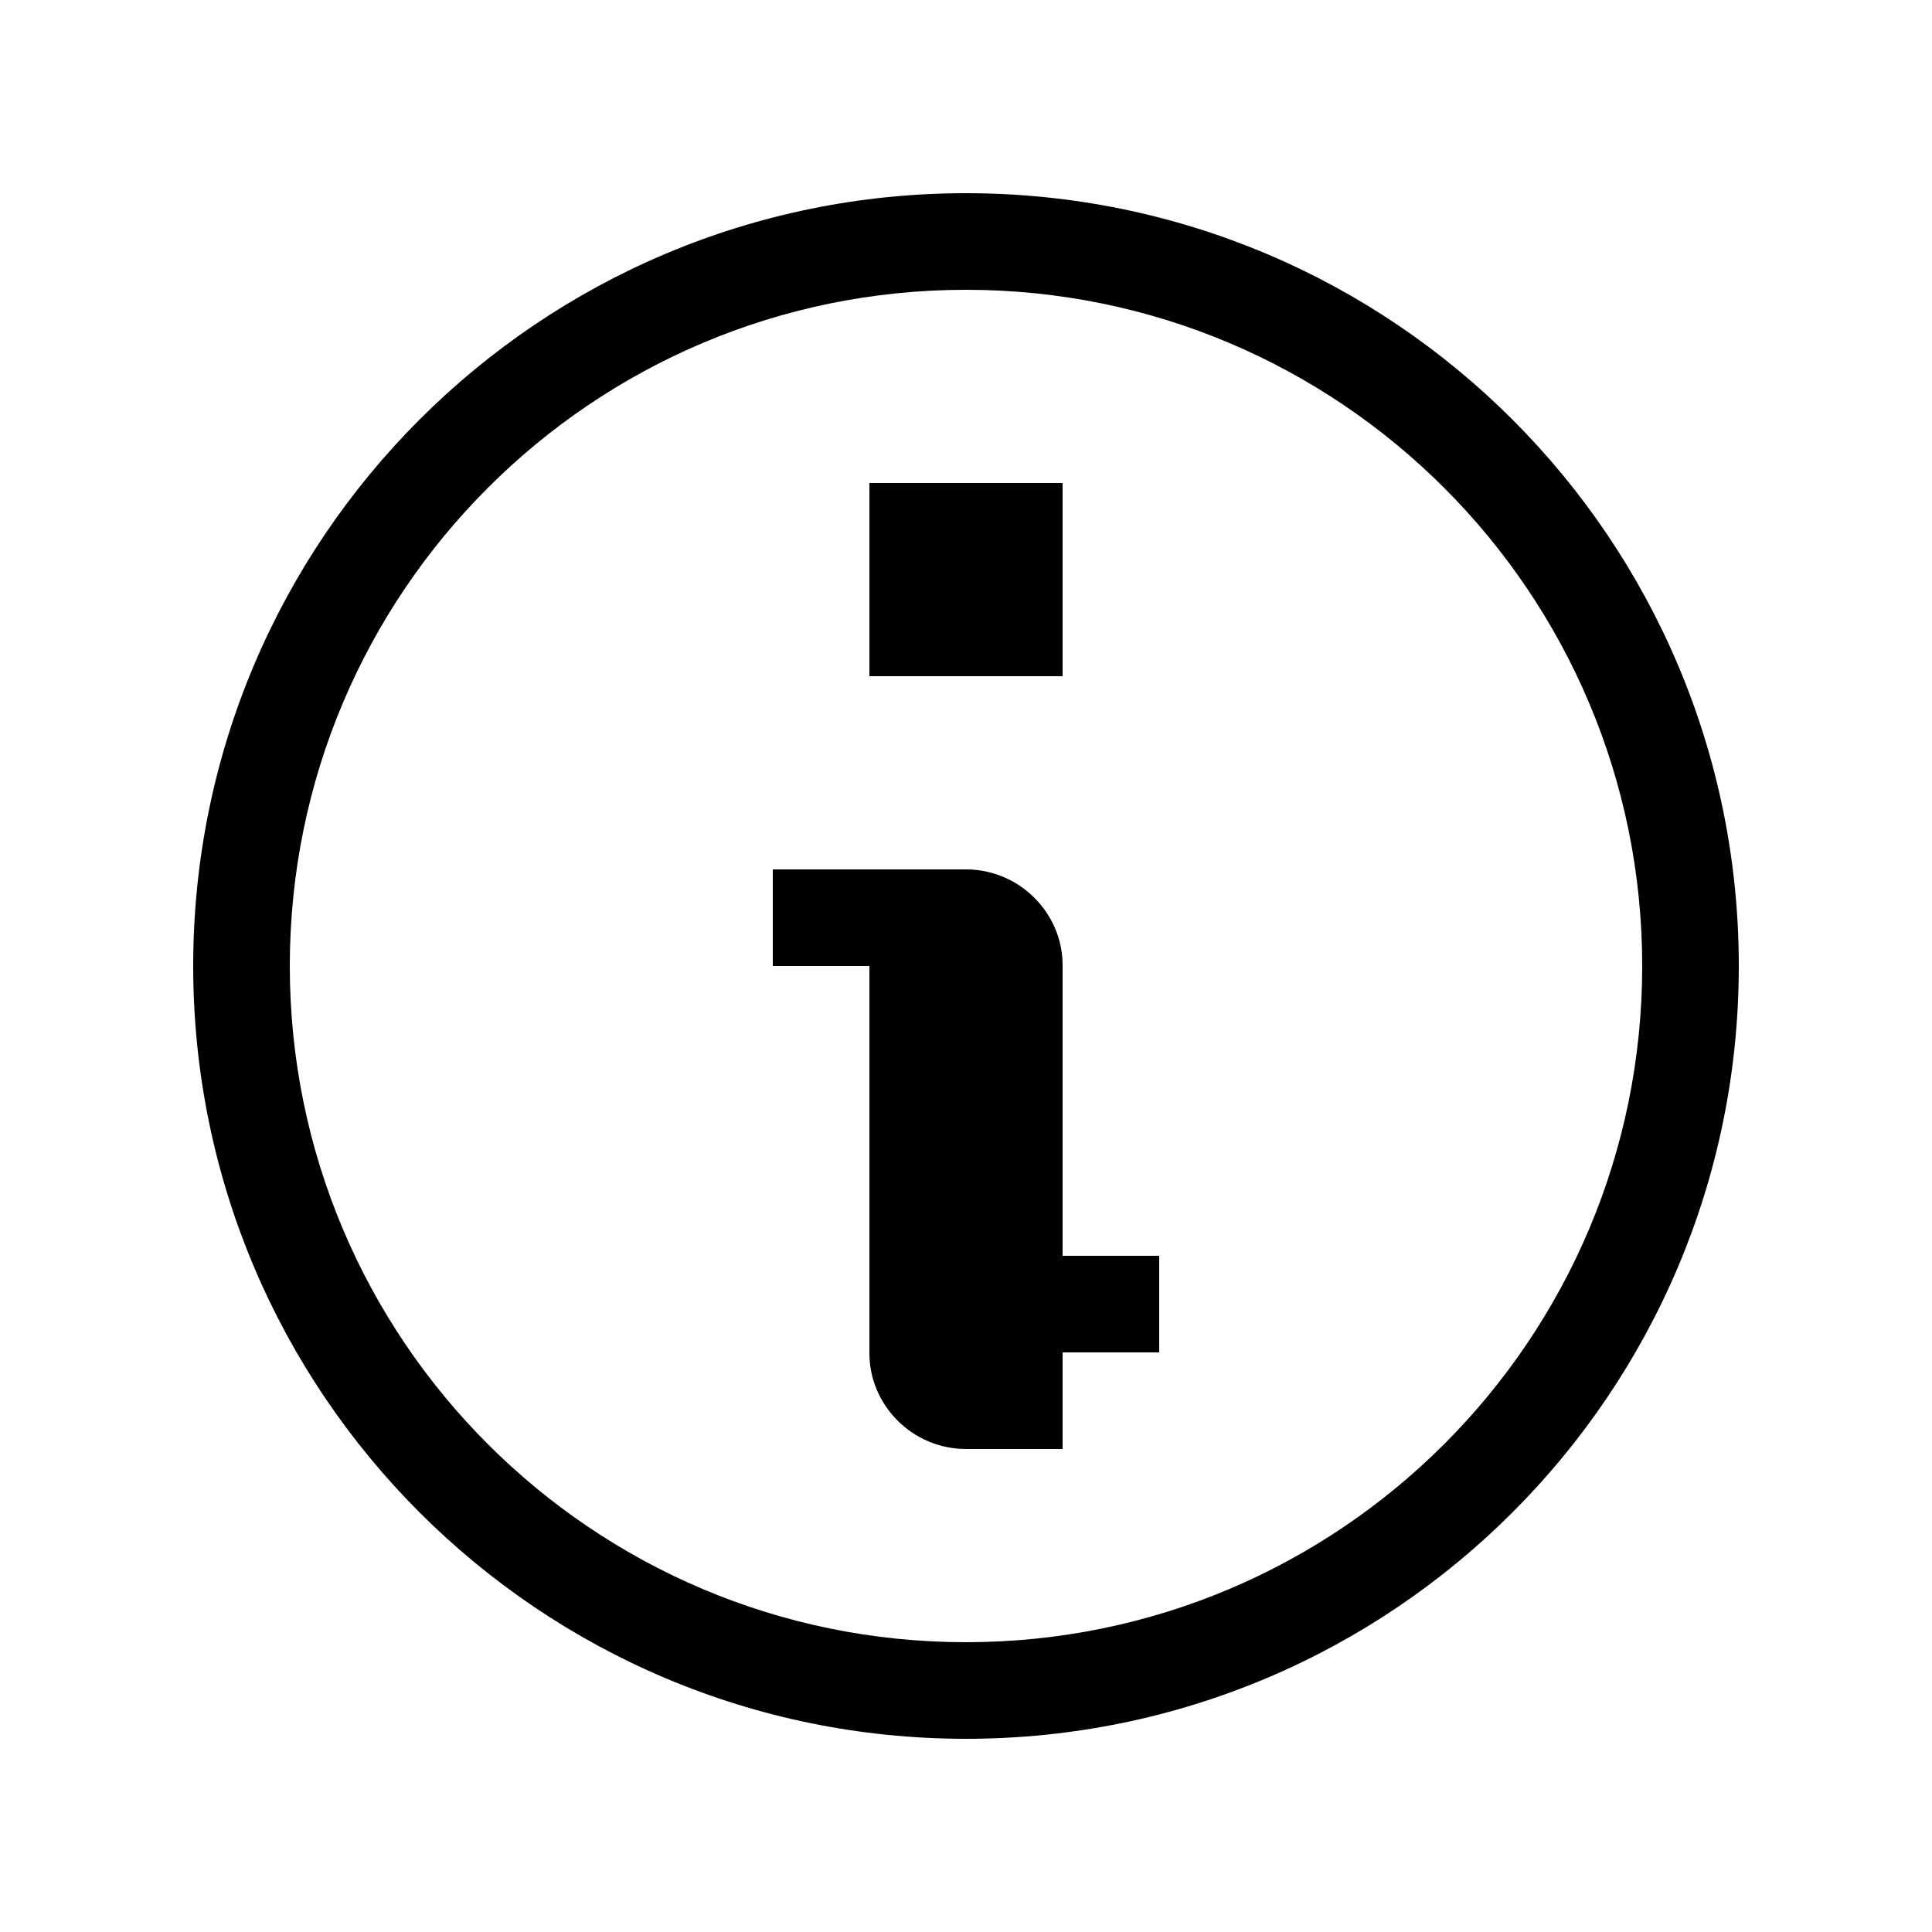
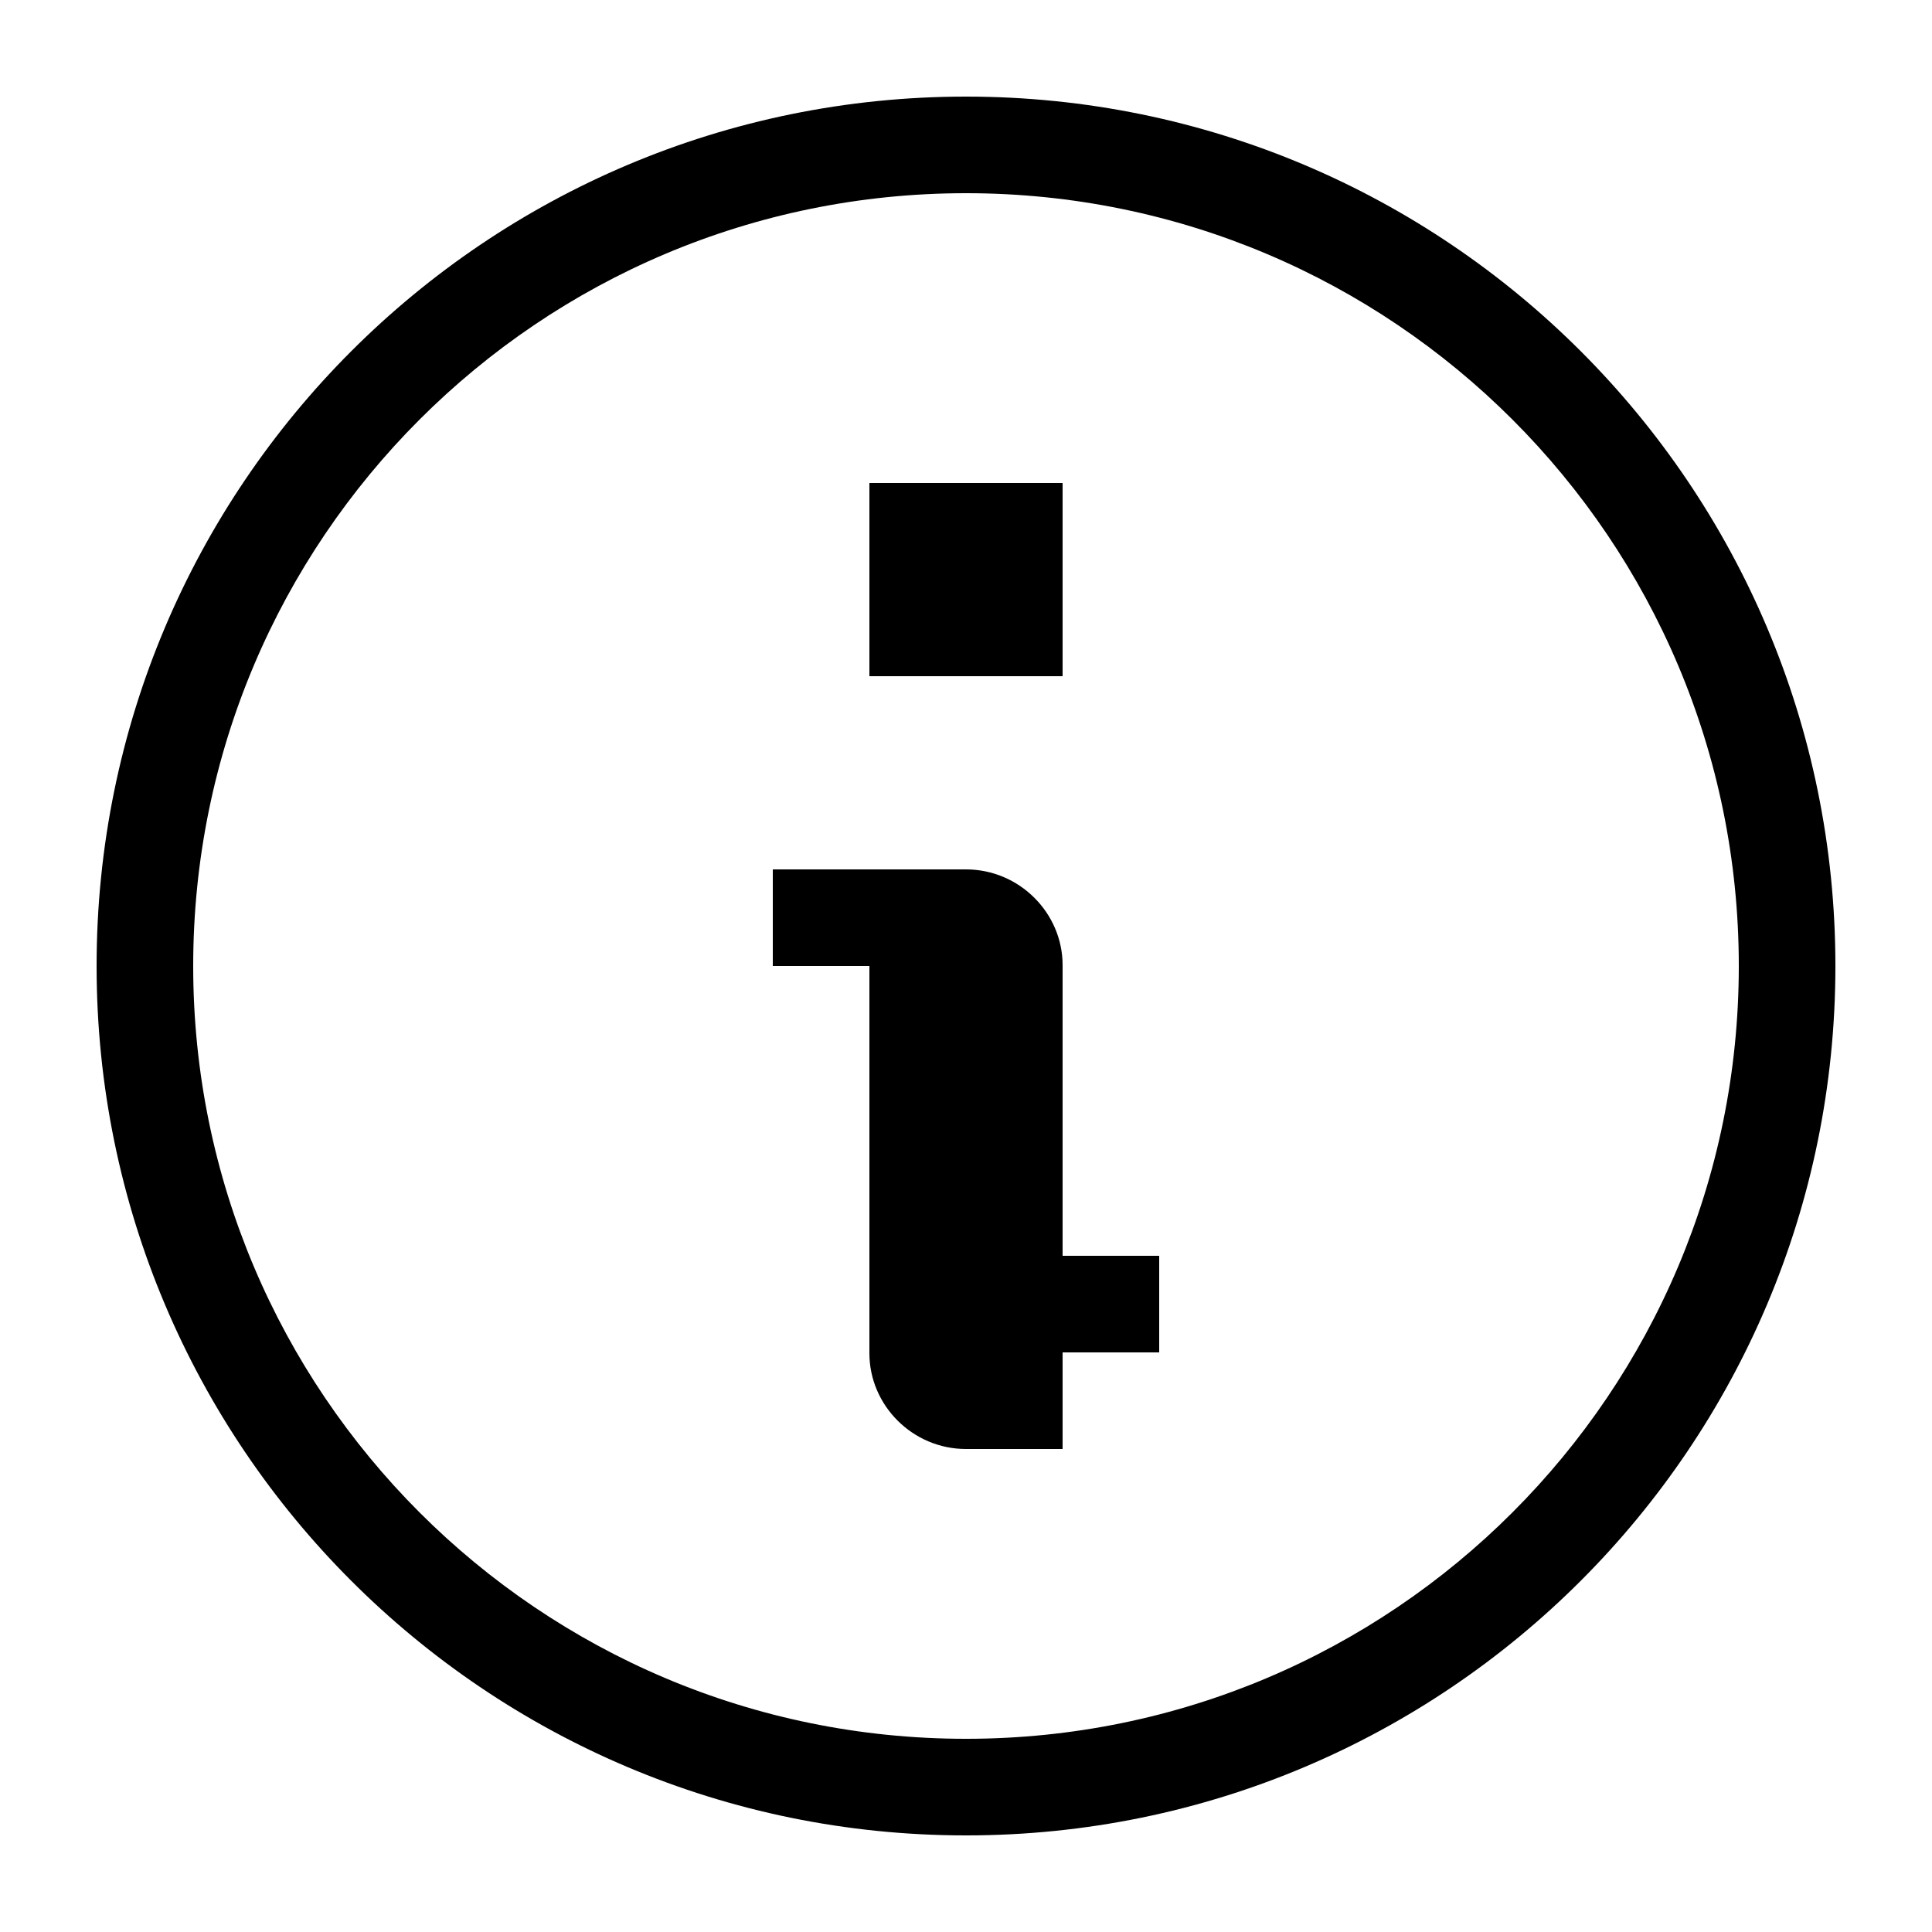
- <svg xmlns="http://www.w3.org/2000/svg" width="20px" height="20px" viewBox="0 0 20 20" version="1.1">
-   <defs />
-   <g id="Page-3" stroke="none" stroke-width="1" fill="none" fill-rule="evenodd">
-     <g id="Icons" transform="translate(-160, -16)" fill="#000000">
-       <path d="M171,29 L171,25.991 C171,25.451 170.552,25 170,25 L169,25 L169,30.009 C169,30.549 169.448,31 170,31 L171,31 L171,30 L172,30 L172,29 L171,29 Z M170,34 C174.418,34 178,30.418 178,26 C178,21.582 174.418,18 170,18 C165.582,18 162,21.582 162,26 C162,30.418 165.582,34 170,34 Z M170,33 C166.134,33 163,29.866 163,26 C163,22.134 166.134,19 170,19 C173.866,19 177,22.134 177,26 C177,29.866 173.866,33 170,33 Z M168,25 L169,25 L169,26 L168,26 L168,25 Z M169,21 L171,21 L171,23 L169,23 L169,21 Z" id="info" />
-     </g>
-   </g>
+ <svg xmlns="http://www.w3.org/2000/svg" width="20" height="20" viewBox="0 0 20 20">
+   <path d="M10,1 C14.971,1 19,5.029 19,10 C19,14.971 14.971,19 10,19 C5.029,19 1,14.971 1,10 C1,5.029 5.029,1 10,1 Z M10,2 C5.582,2 2,5.582 2,10 C2,14.418 5.582,18 10,18 C14.418,18 18,14.418 18,10 C18,5.582 14.418,2 10,2 Z M11,13 L11,9.991 C11,9.451 10.552,9 10,9 L9,9 L9,14.009 C9,14.549 9.448,15 10,15 L11,15 L11,14 L12,14 L12,13 L11,13 Z M8,9 L9,9 L9,10 L8,10 L8,9 Z M9,5 L11,5 L11,7 L9,7 L9,5 Z" />
</svg>
